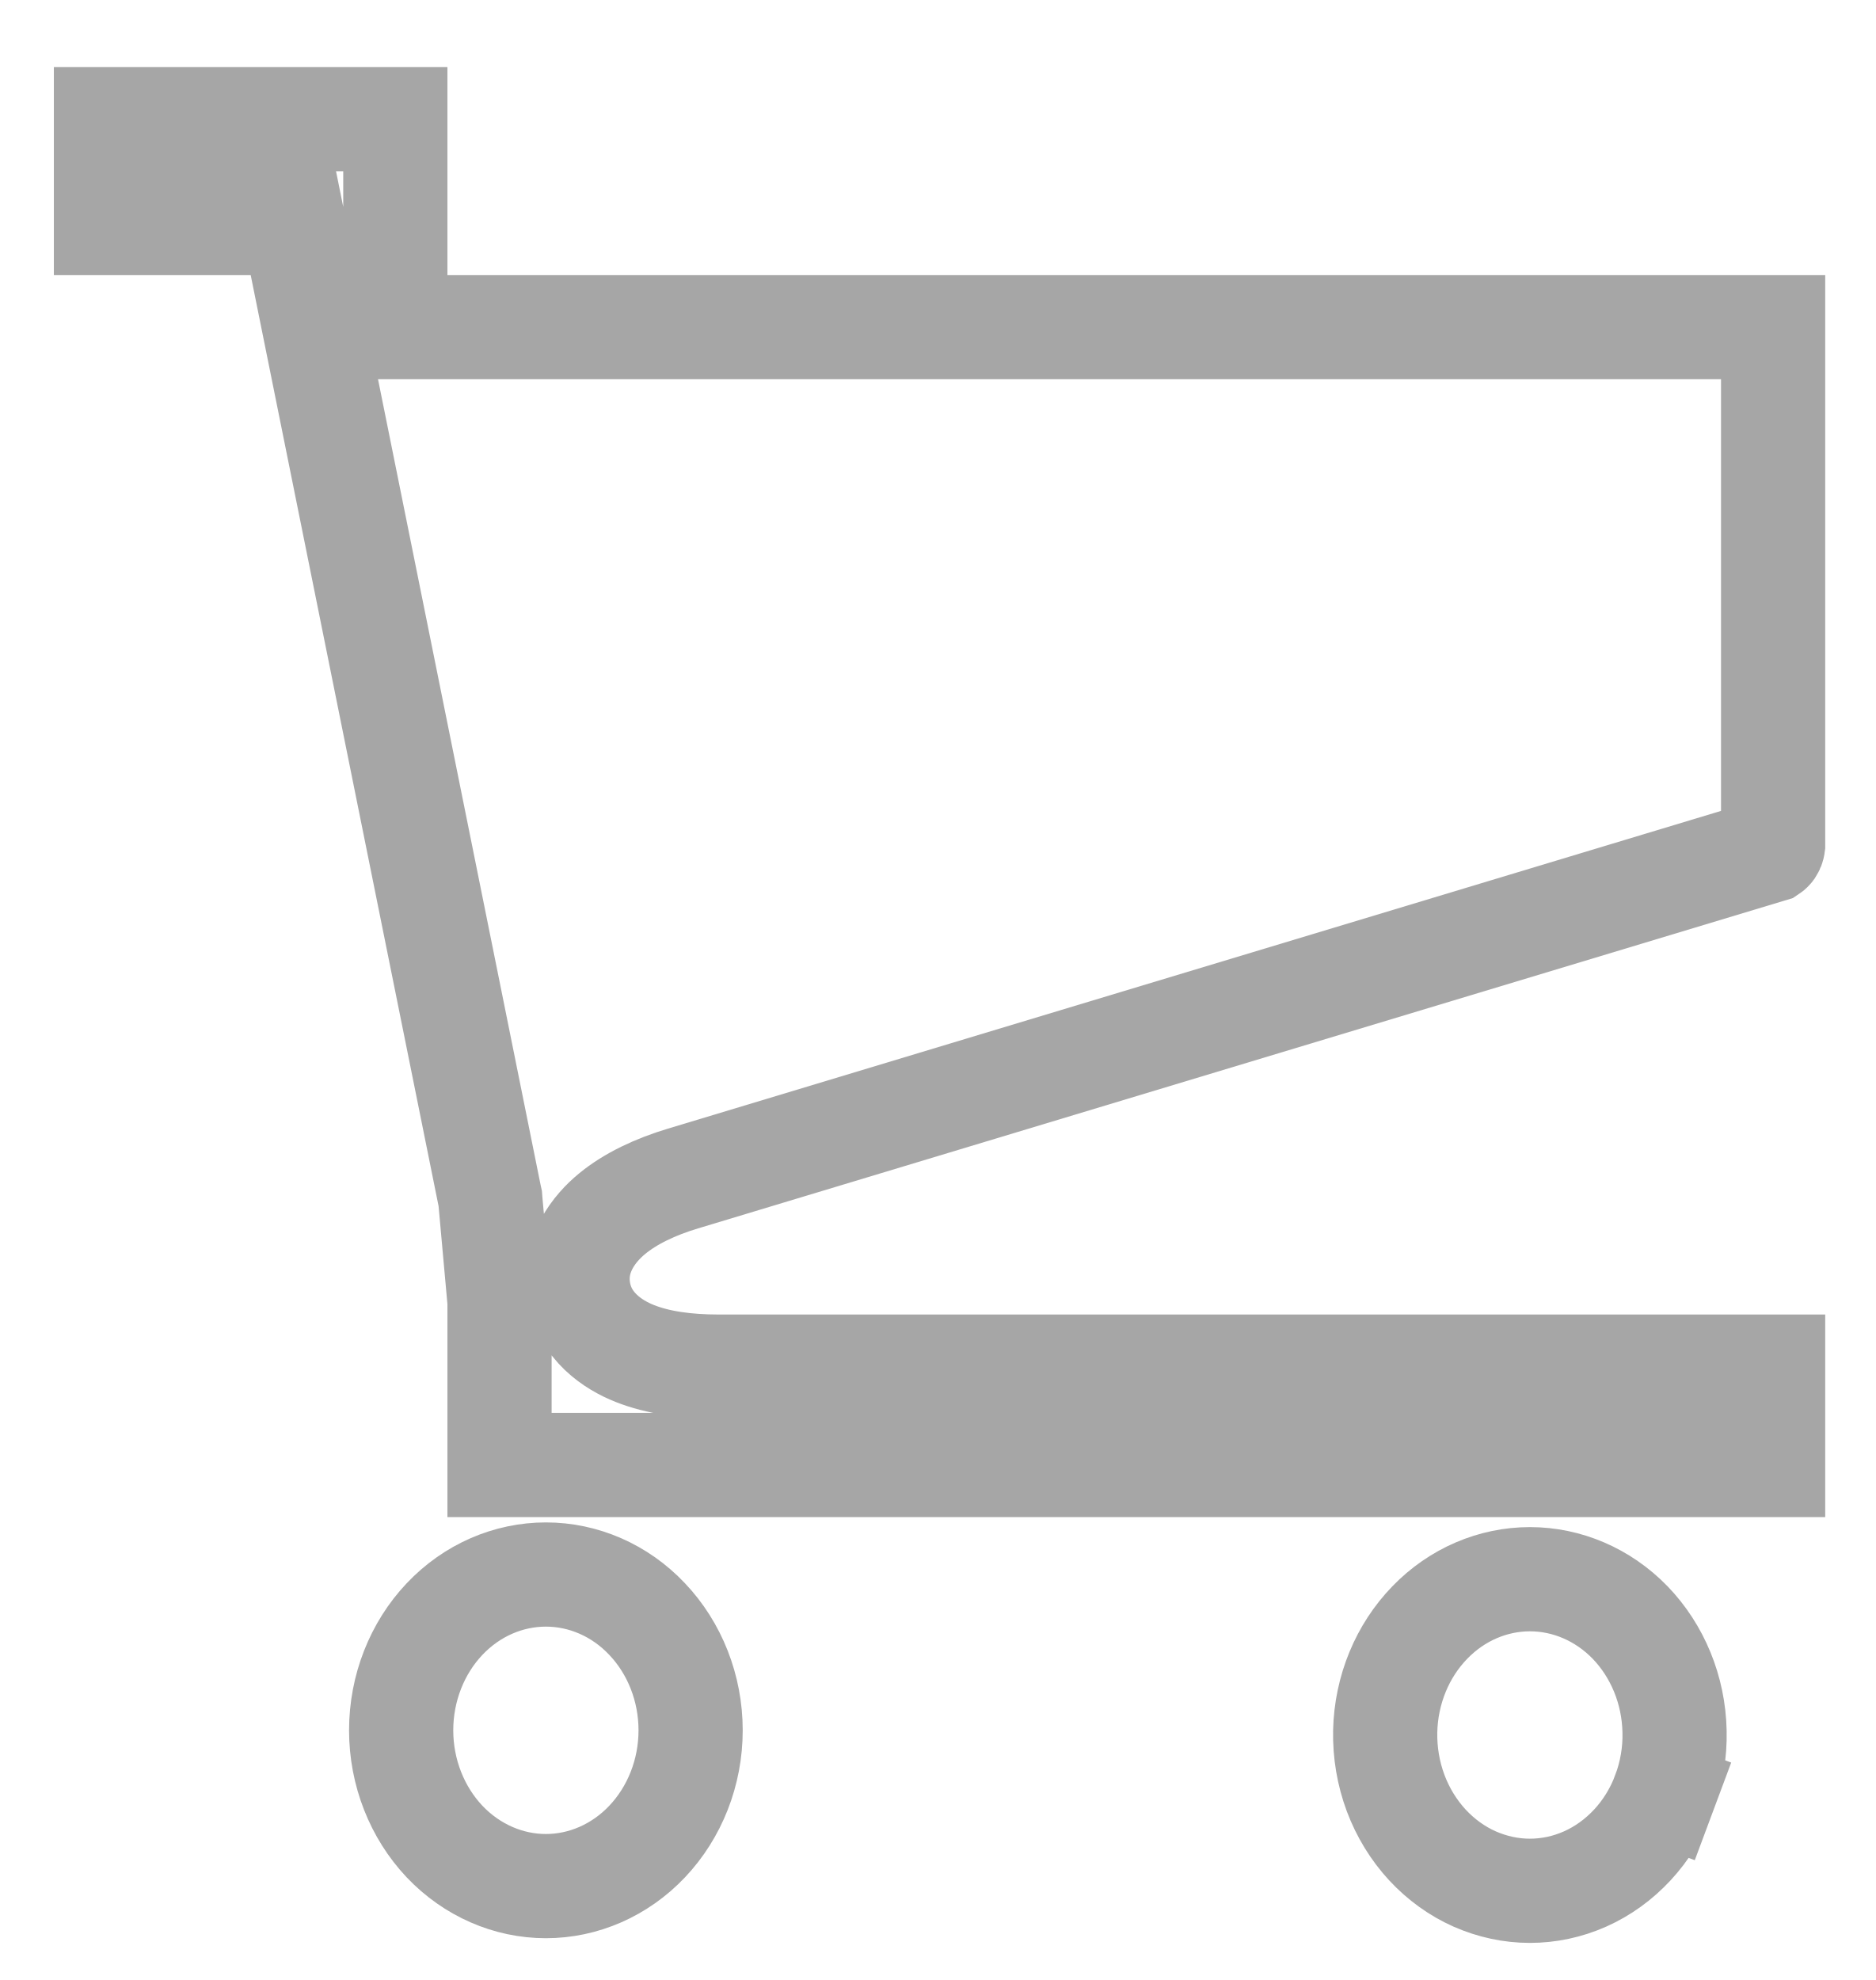
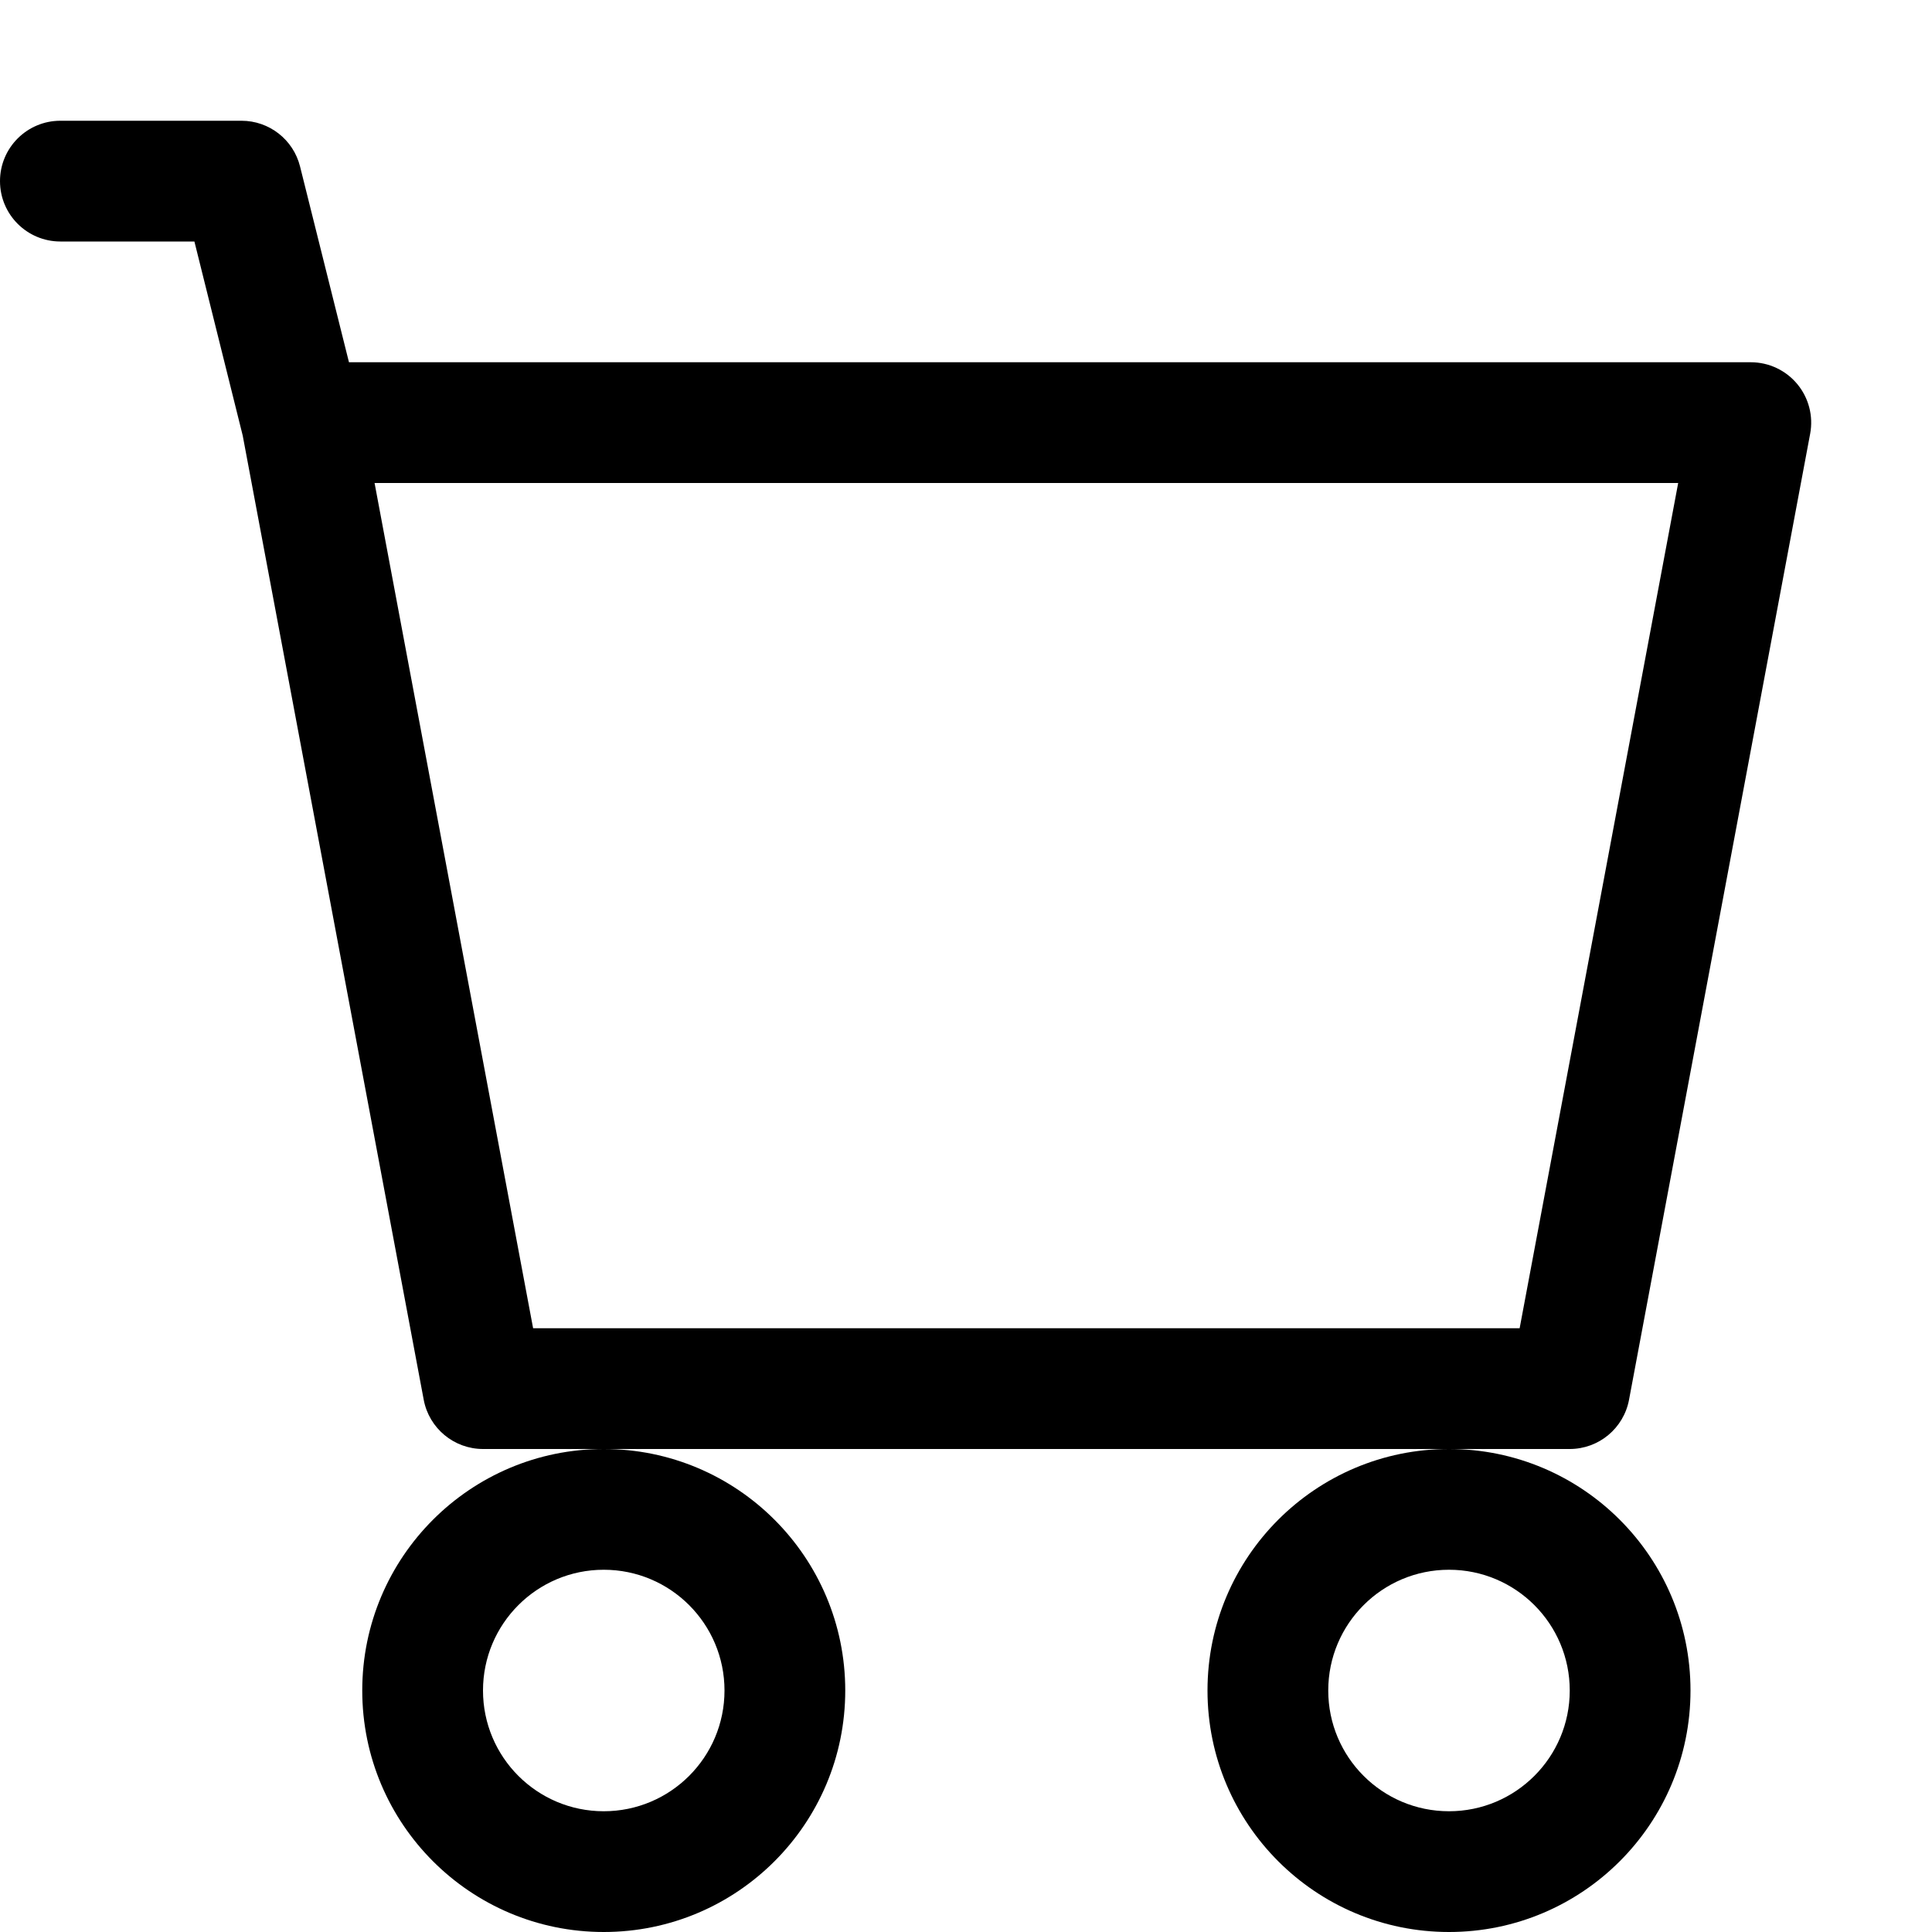
- <svg xmlns="http://www.w3.org/2000/svg" width="18" height="19" viewBox="0 0 18 19" fill="none">
-   <path d="M6.555 11.309L6.555 11.309C6.289 11.389 6.051 11.501 5.873 11.648C5.709 11.783 5.498 12.037 5.552 12.382C5.607 12.728 5.887 12.907 6.092 12.988C6.313 13.076 6.588 13.114 6.893 13.114H17.017V14.058H4.794V12.514V12.491L4.792 12.469L4.707 11.528L4.705 11.501L4.699 11.474L2.896 2.54L2.815 2.139H2.405H1.017V1.144H3.794V2.639V3.139H4.294H17.017V8.11C17.015 8.126 17.009 8.139 17.003 8.148C16.998 8.155 16.993 8.159 16.99 8.161L6.555 11.309ZM13.394 17.206C13.324 17.018 13.29 16.817 13.294 16.614C13.303 16.215 13.459 15.841 13.722 15.57C13.983 15.3 14.329 15.154 14.683 15.154C15.037 15.154 15.383 15.3 15.645 15.57C15.907 15.842 16.063 16.216 16.071 16.615C16.076 16.818 16.041 17.019 15.971 17.207L16.44 17.382L15.971 17.207C15.901 17.394 15.797 17.563 15.666 17.704C15.535 17.845 15.381 17.956 15.212 18.031C15.043 18.106 14.864 18.144 14.682 18.144C14.501 18.144 14.322 18.105 14.153 18.031C13.984 17.956 13.83 17.845 13.699 17.704C13.568 17.562 13.464 17.393 13.394 17.206ZM4.266 17.671C4.003 17.392 3.85 17.009 3.85 16.604C3.85 16.199 4.003 15.815 4.266 15.537C4.529 15.259 4.88 15.109 5.239 15.109C5.598 15.109 5.949 15.259 6.211 15.537C6.475 15.815 6.628 16.199 6.628 16.604C6.628 17.009 6.475 17.392 6.211 17.671C5.949 17.948 5.598 18.099 5.239 18.099C4.88 18.099 4.529 17.948 4.266 17.671Z" stroke="#A6A6A6" />
+ <svg xmlns="http://www.w3.org/2000/svg" width="16" height="16" fill="currentColor" class="bi bi-cart" viewBox="0 0 16 16">
+   <path d="M0 1.5A.5.5 0 0 1 .5 1H2a.5.5 0 0 1 .485.379L2.89 3H14.5a.5.5 0 0 1 .491.592l-1.5 8A.5.5 0 0 1 13 12H4a.5.5 0 0 1-.491-.408L2.01 3.607 1.61 2H.5a.5.5 0 0 1-.5-.5zM3.102 4l1.313 7h8.17l1.313-7H3.102zM5 12a2 2 0 1 0 0 4 2 2 0 0 0 0-4zm7 0a2 2 0 1 0 0 4 2 2 0 0 0 0-4zm-7 1a1 1 0 1 1 0 2 1 1 0 0 1 0-2zm7 0a1 1 0 1 1 0 2 1 1 0 0 1 0-2z" />
</svg>
